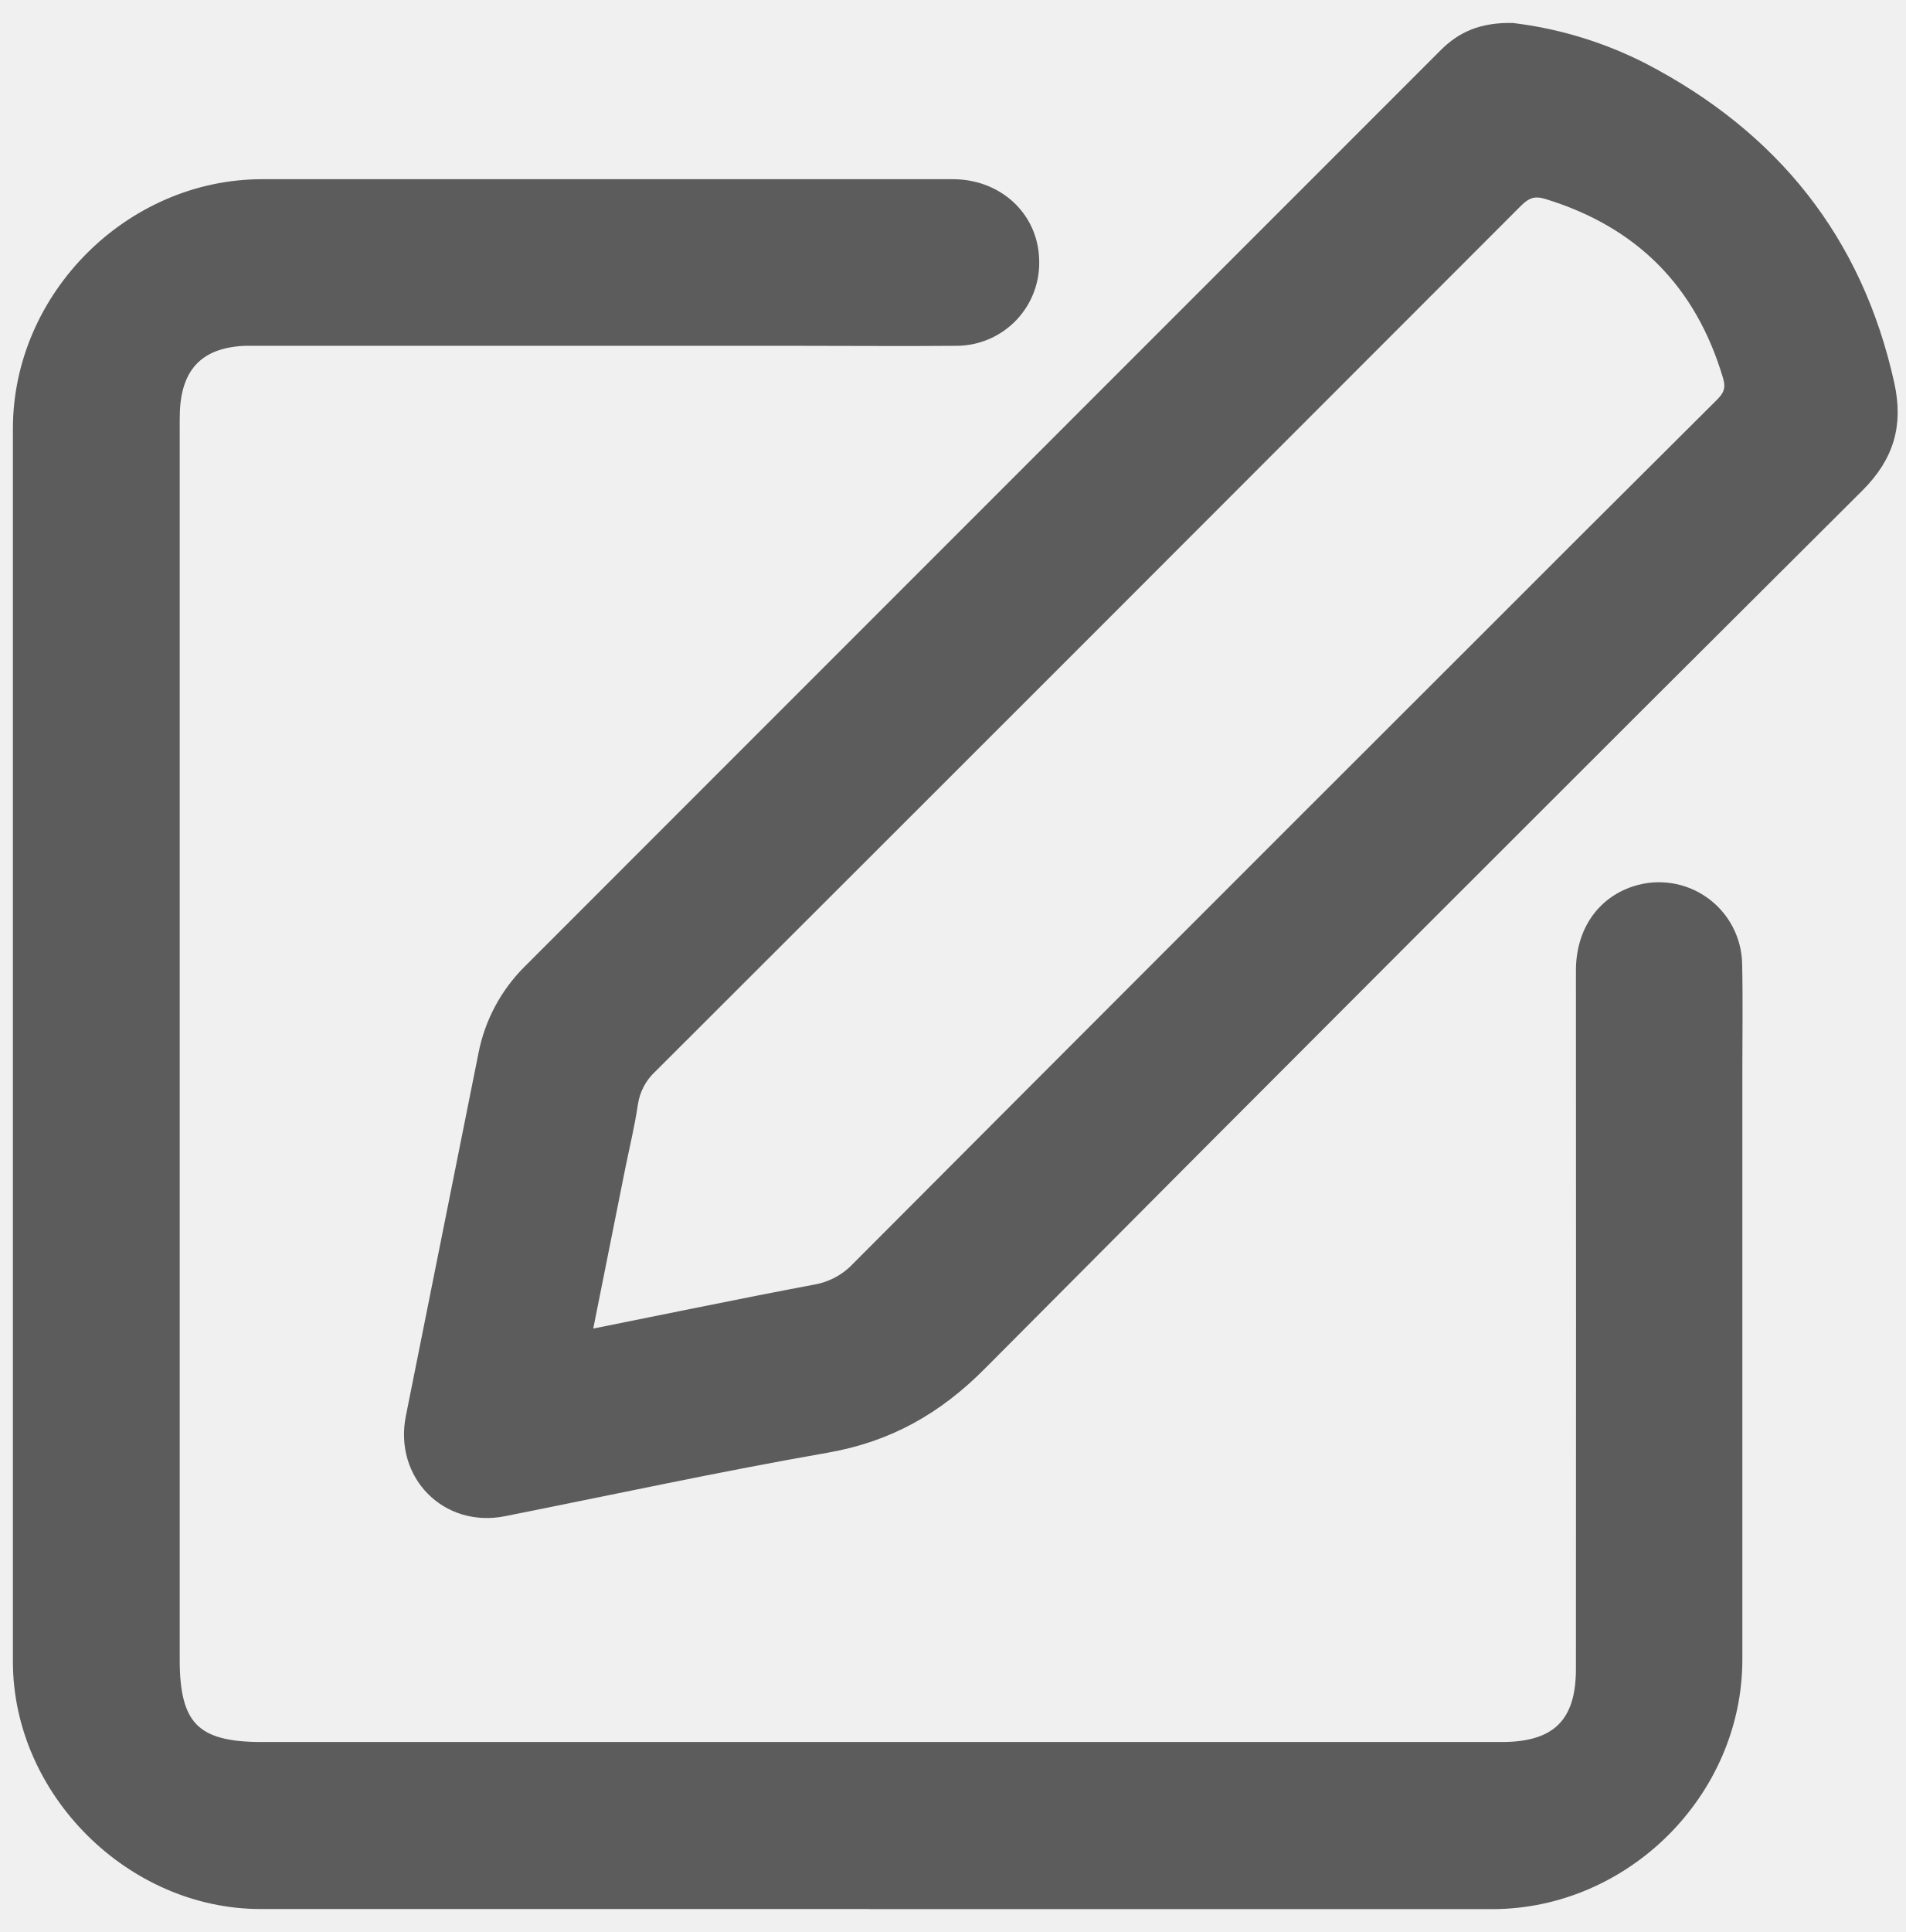
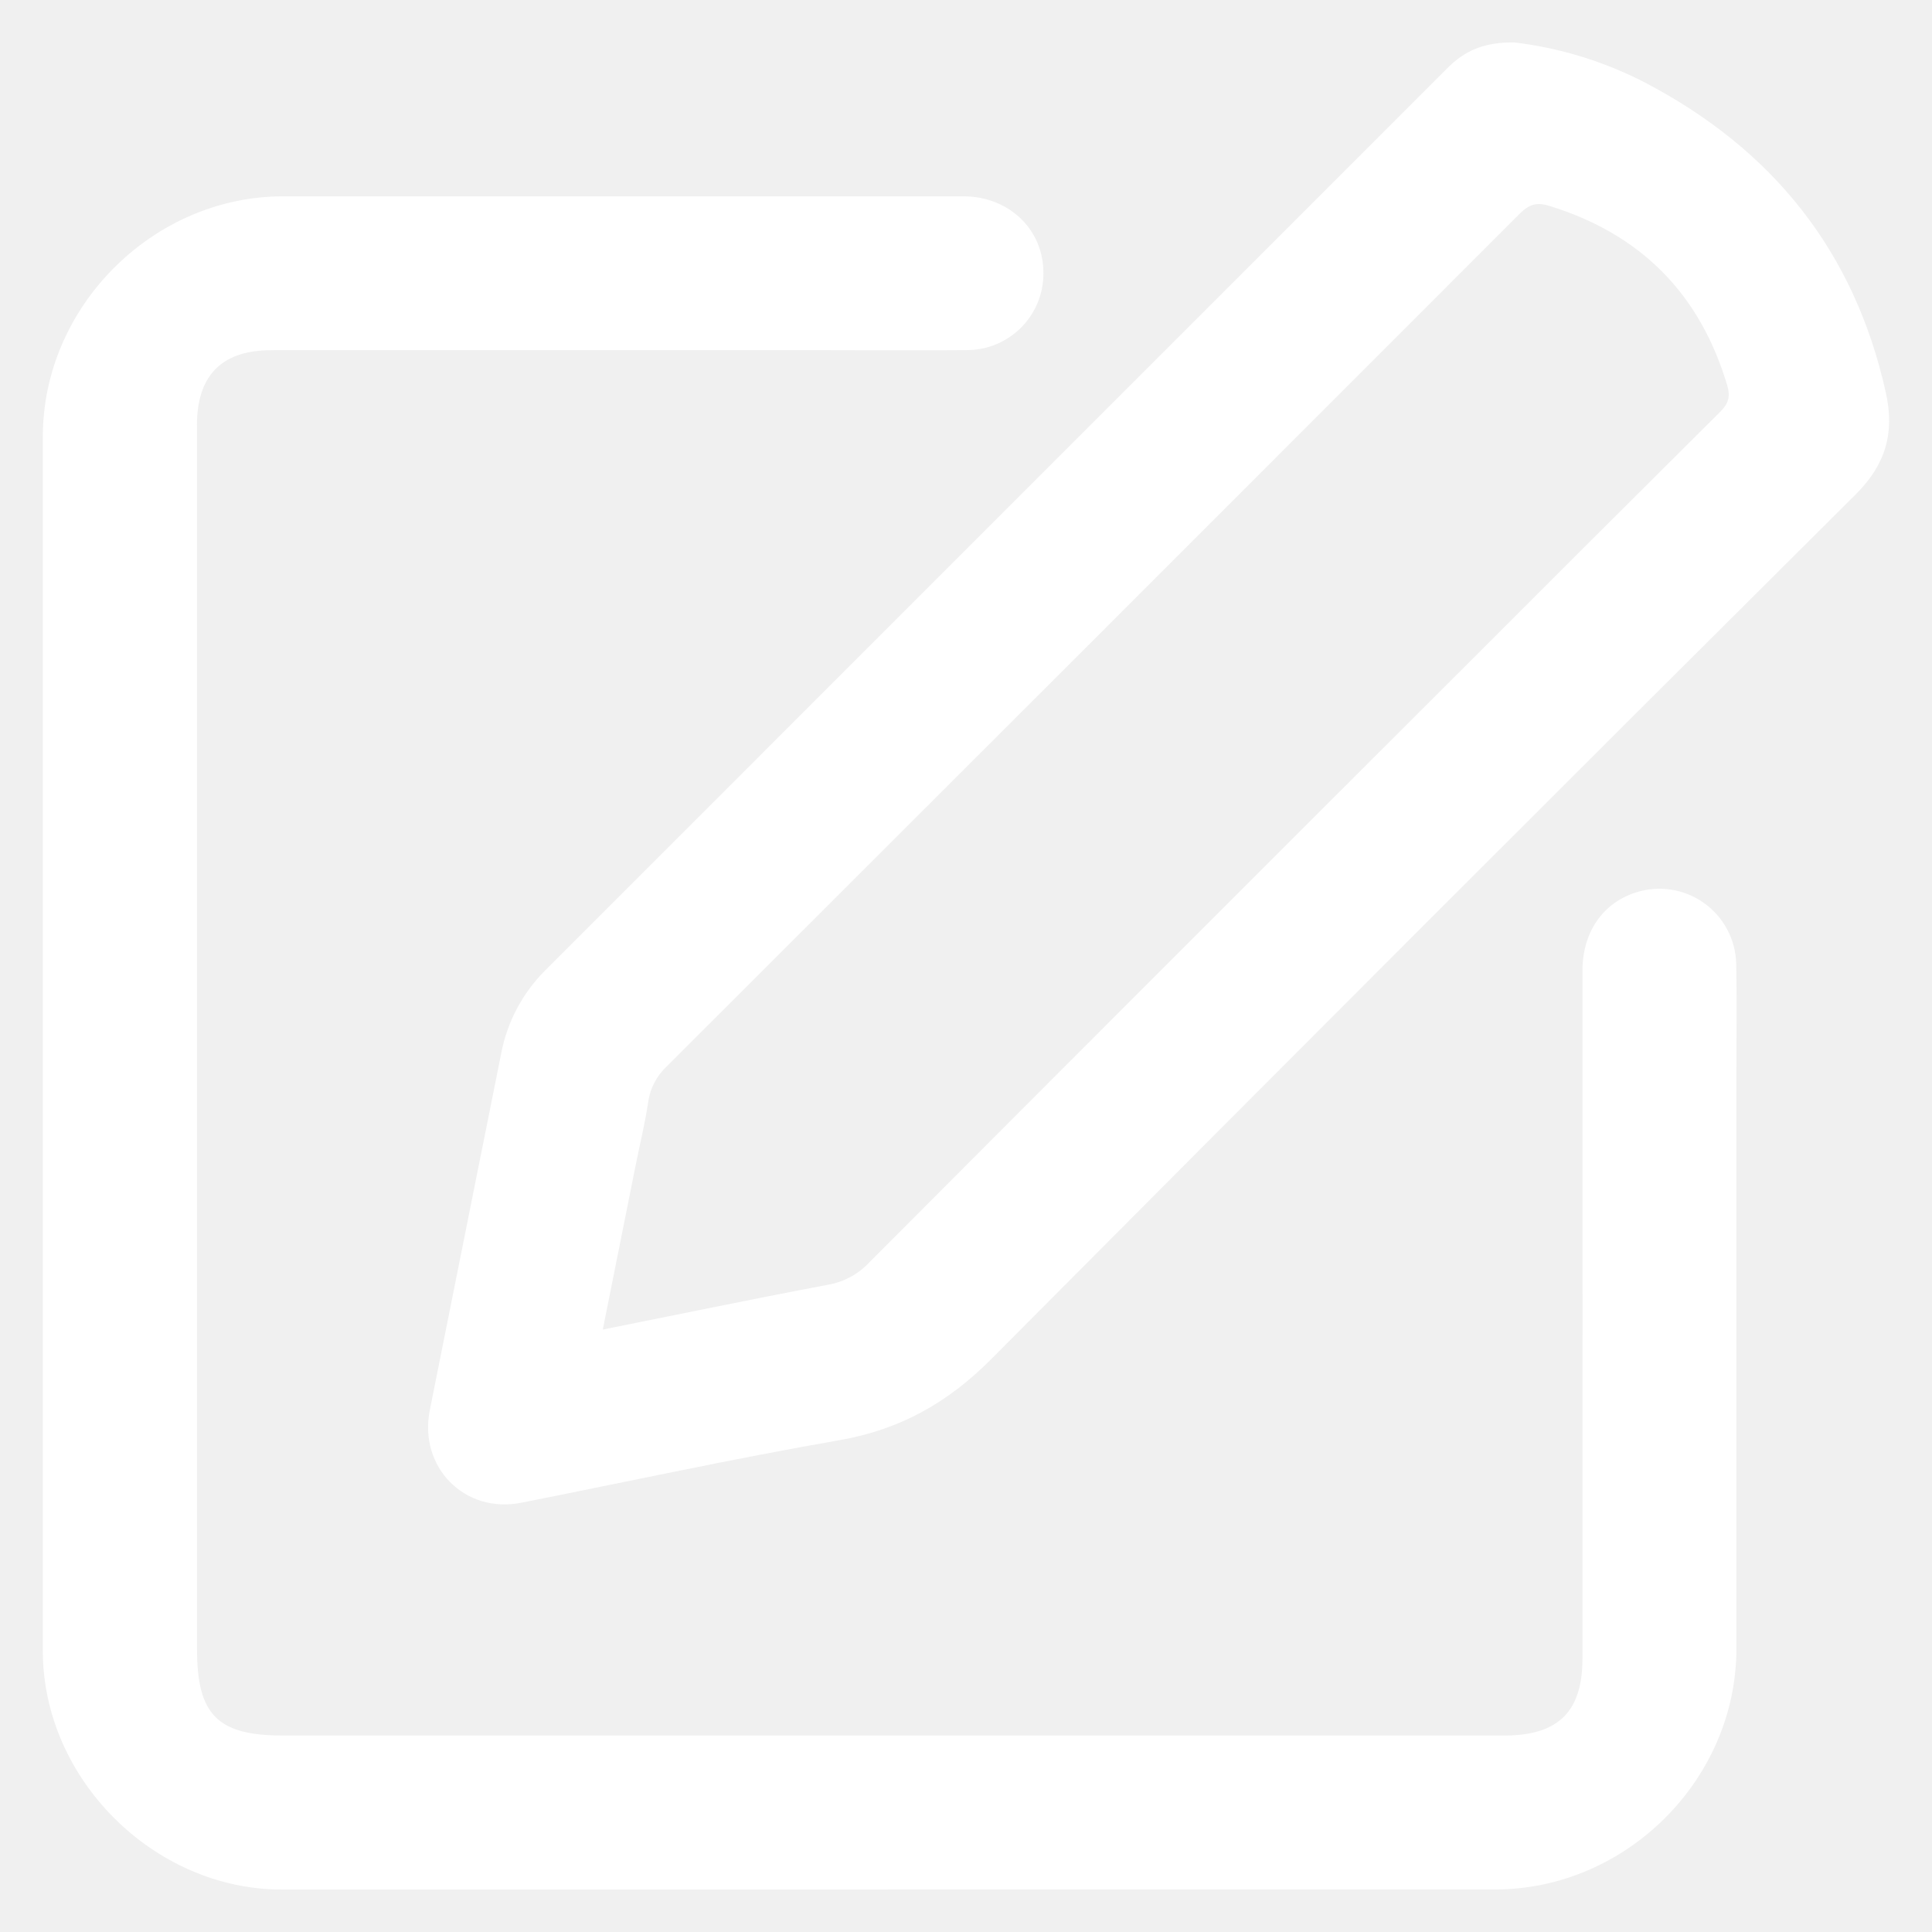
- <svg xmlns="http://www.w3.org/2000/svg" id="Layer_1" data-name="Layer 1" viewBox="0 0 547.72 555.22">
+ <svg xmlns="http://www.w3.org/2000/svg" id="Layer_1" data-name="Layer 1" viewBox="0 0 563.8 563.8">
  <defs>
-     <style>.cls-1{fill:#5c5c5c;stroke:#5c5c5c;stroke-miterlimit:10;stroke-width:3px;}</style>
+     <style>.cls-1{fill:#fff;}</style>
  </defs>
-   <path class="cls-1" d="M251.92,547.12h-177c-37.33,0-69.71-32.31-69.71-69.6q0-177.21,0-354.42C5.25,85.15,37.41,53,75.36,53q99.27,0,198.54,0c12.89,0,22.82,9.17,23.3,21.3a22.34,22.34,0,0,1-22.36,23.58c-15.27.13-30.54,0-45.82,0H75.85c-1.8,0-3.6,0-5.39,0-13,.49-19.71,7.23-20.25,20.27-.07,1.8-.05,3.6-.05,5.39q0,176.76,0,353.52c0,19,6,25.07,25,25.06l354,0h3.14c15.25-.17,22.2-7.08,22.21-22.43q.06-100.39,0-200.79c0-11.11,5.86-19.67,15.5-22.78A22.41,22.41,0,0,1,499.29,277c.23,10.17.06,20.36.06,30.54q0,84.67,0,169.35c0,38.17-32.16,70.25-70.44,70.26h-177Z" />
-   <path class="cls-1" d="M434.75,8.1a112.29,112.29,0,0,1,37.83,11.58c37.29,19.46,61.33,49.23,70.48,90.68,2.58,11.73-.08,20.9-8.81,29.59Q407.86,265.76,282.11,392.19C269.41,405,255.46,412.88,237.7,416c-31.07,5.41-61.92,12.12-92.86,18.26-16.53,3.29-30-10.36-26.71-27Q128.56,355.16,139,303a46.6,46.6,0,0,1,12.91-24.2Q283.51,147.14,415.18,15.5C420.09,10.58,425.84,7.93,434.75,8.1ZM168.62,383.72c22.47-4.5,44.13-9,65.85-13.1a21.47,21.47,0,0,0,11.81-6.4q86.11-86.36,172.4-172.51,37.95-38,76-75.83c2.5-2.49,3-4.59,2-7.84-8-26.76-25.34-44.11-52-52.29-3.67-1.13-5.89-.3-8.56,2.36Q311.83,182.57,187.39,306.8a17.57,17.57,0,0,0-5.5,10.33c-.93,6.35-2.48,12.61-3.74,18.92C175,351.7,171.89,367.35,168.62,383.72Z" />
+   <path class="cls-1" d="M259.21,551.41h-177c-37.33,0-69.71-32.31-69.71-69.6q0-177.21,0-354.42c0-37.95,32.17-70.1,70.12-70.1q99.27,0,198.54,0c12.89,0,22.82,9.17,23.3,21.3a22.34,22.34,0,0,1-22.36,23.58c-15.27.13-30.54,0-45.82,0H83.14c-1.8,0-3.6,0-5.39.05-13,.48-19.71,7.22-20.25,20.26-.07,1.8,0,3.6,0,5.39q0,176.76,0,353.52c0,19,6,25.07,24.95,25.07l354,0h3.14c15.25-.17,22.2-7.08,22.21-22.43q.06-100.39,0-200.79c0-11.11,5.86-19.67,15.5-22.78a22.41,22.41,0,0,1,29.36,20.78c.23,10.18.06,20.36.06,30.54q0,84.68,0,169.35c0,38.17-32.16,70.25-70.44,70.26h-177Z" />
+   <path class="cls-1" d="M442,12.39A112.29,112.29,0,0,1,479.87,24c37.29,19.46,61.33,49.23,70.48,90.68,2.58,11.73-.08,20.9-8.81,29.59Q415.15,270,289.4,396.48c-12.7,12.8-26.65,20.7-44.41,23.79-31.07,5.41-61.92,12.12-92.86,18.26-16.53,3.29-30-10.36-26.71-27q10.42-52.12,20.86-104.24a46.6,46.6,0,0,1,12.91-24.2Q290.8,151.43,422.47,19.79C427.38,14.87,433.13,12.22,442,12.39ZM175.91,388c22.47-4.5,44.13-9,65.85-13.1a21.53,21.53,0,0,0,11.82-6.4Q339.68,282.15,426,196q37.95-38,76-75.83c2.5-2.49,3-4.59,2-7.84-8-26.76-25.34-44.11-52-52.29-3.67-1.13-5.89-.3-8.56,2.37Q319.12,186.85,194.68,311.09a17.6,17.6,0,0,0-5.5,10.33c-.93,6.35-2.48,12.61-3.74,18.92C182.3,356,179.18,371.64,175.91,388Z" />
</svg>
